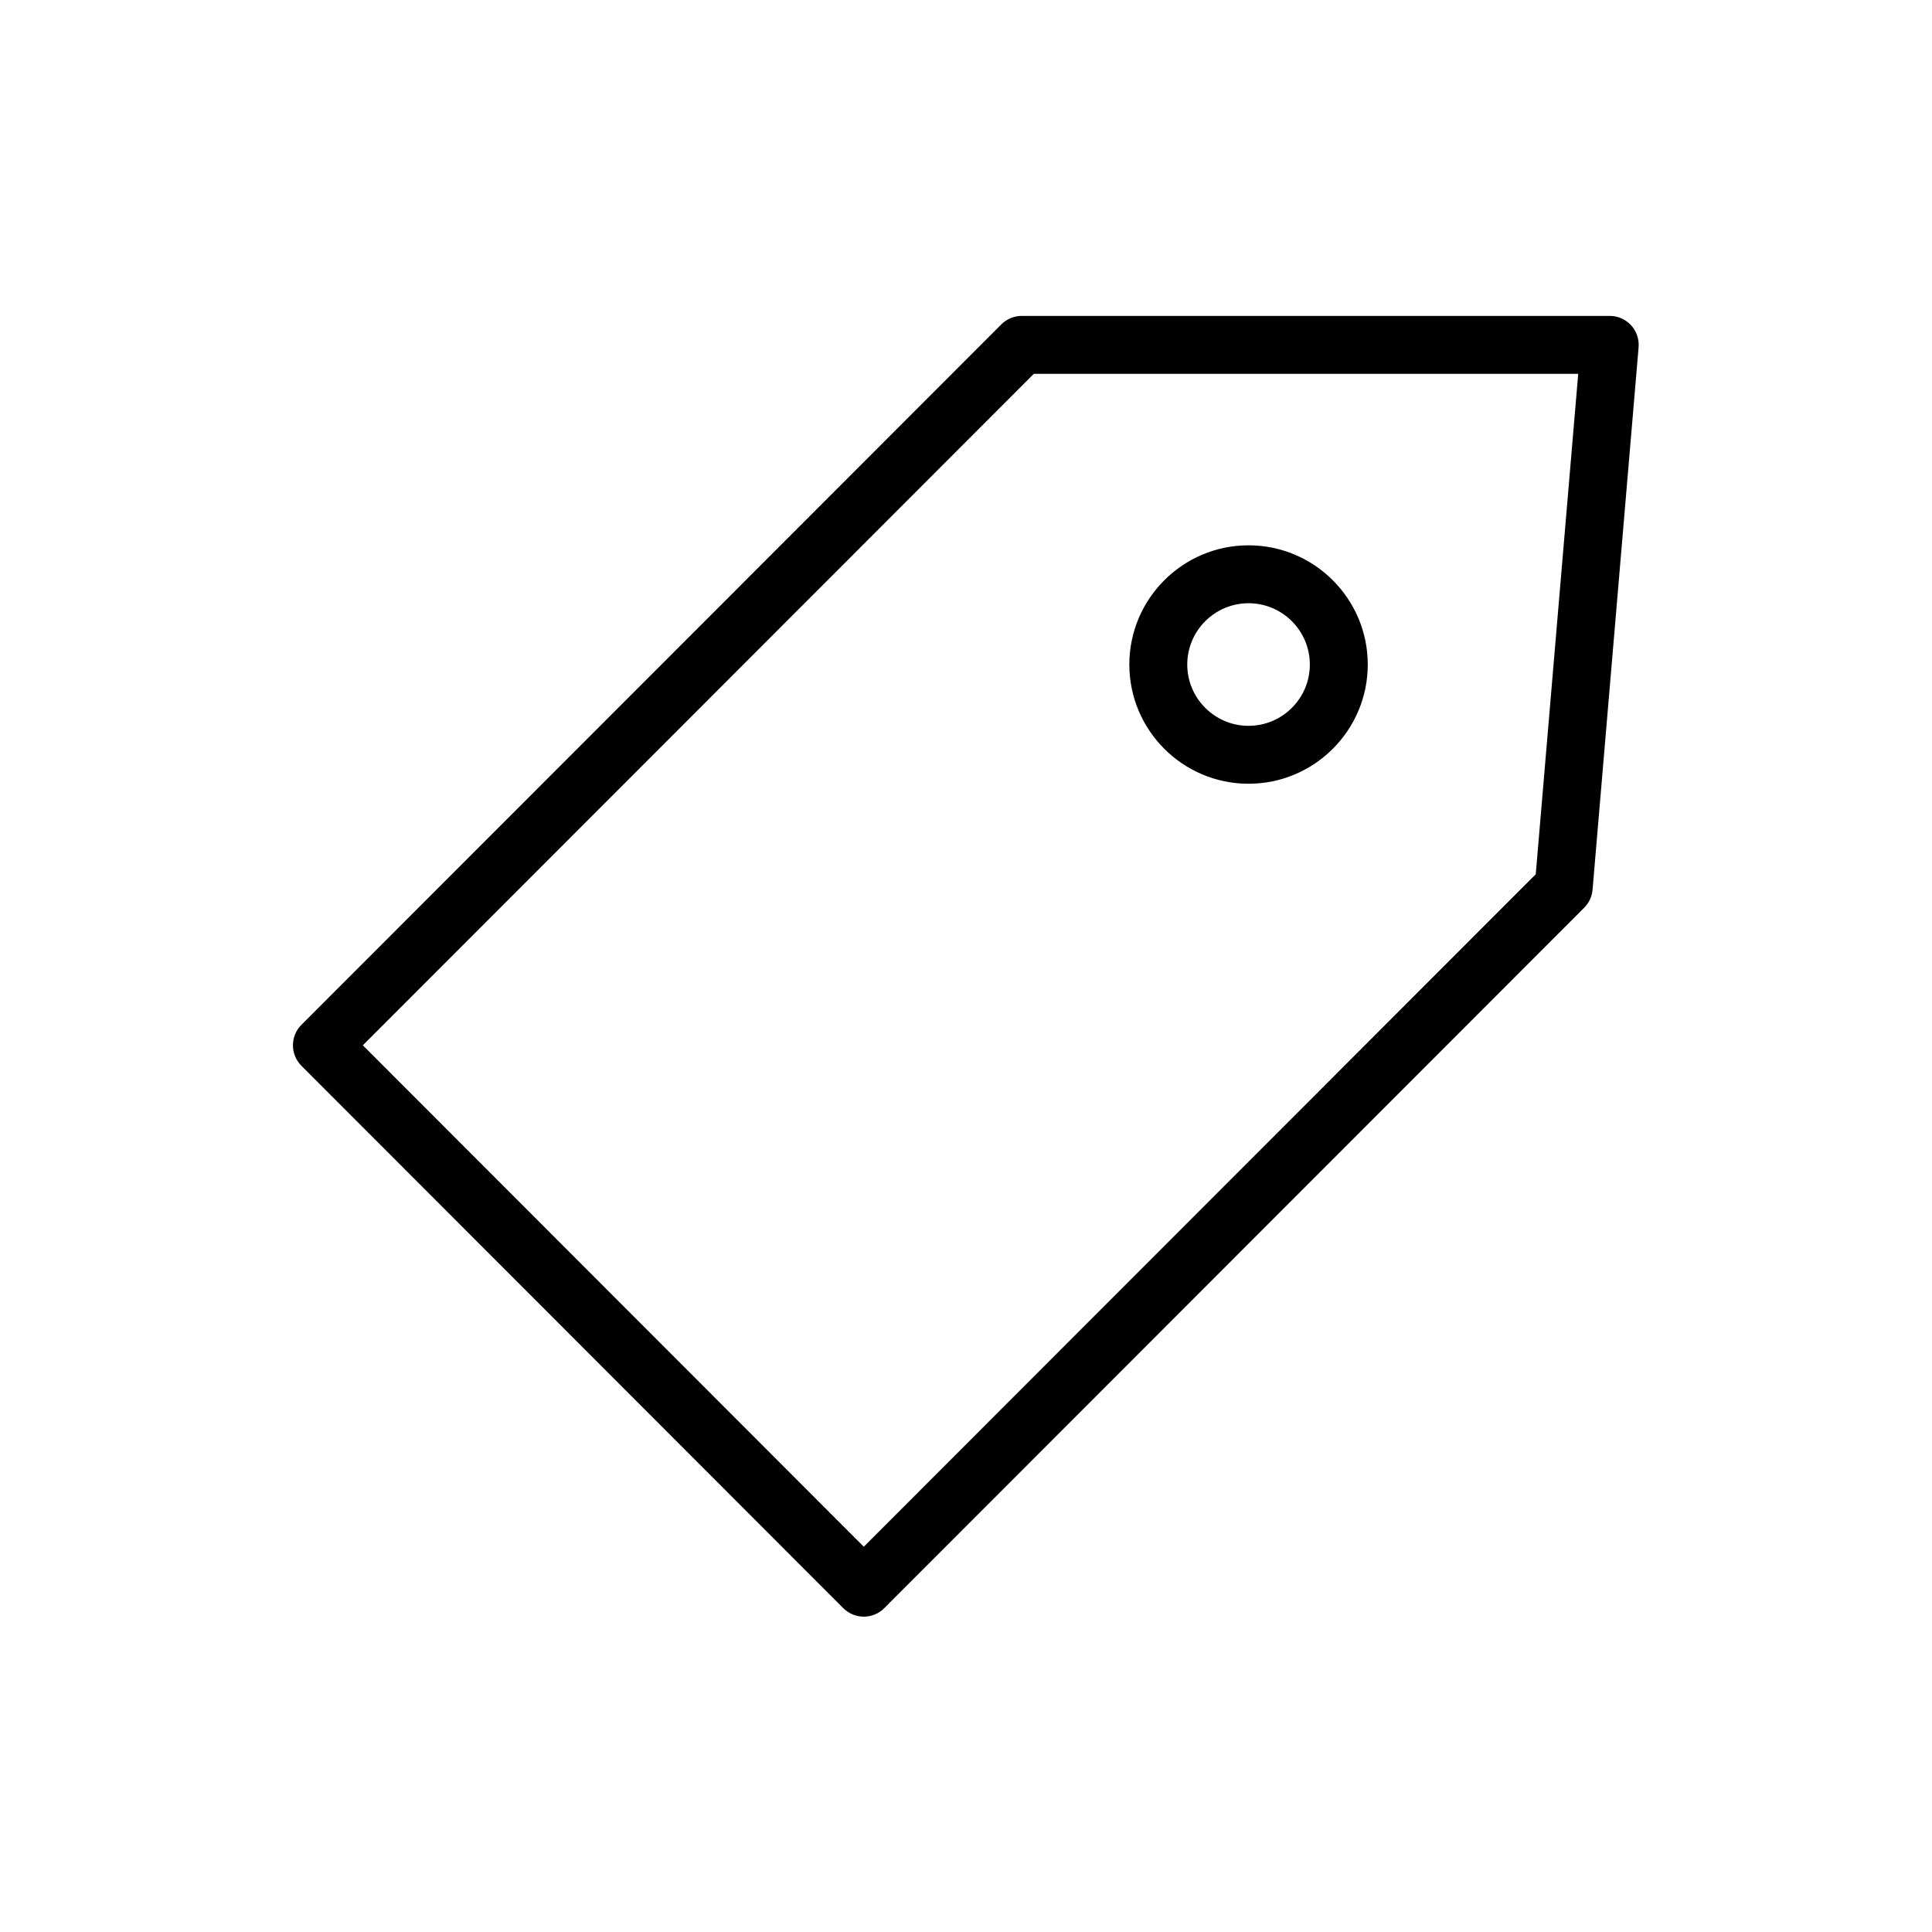
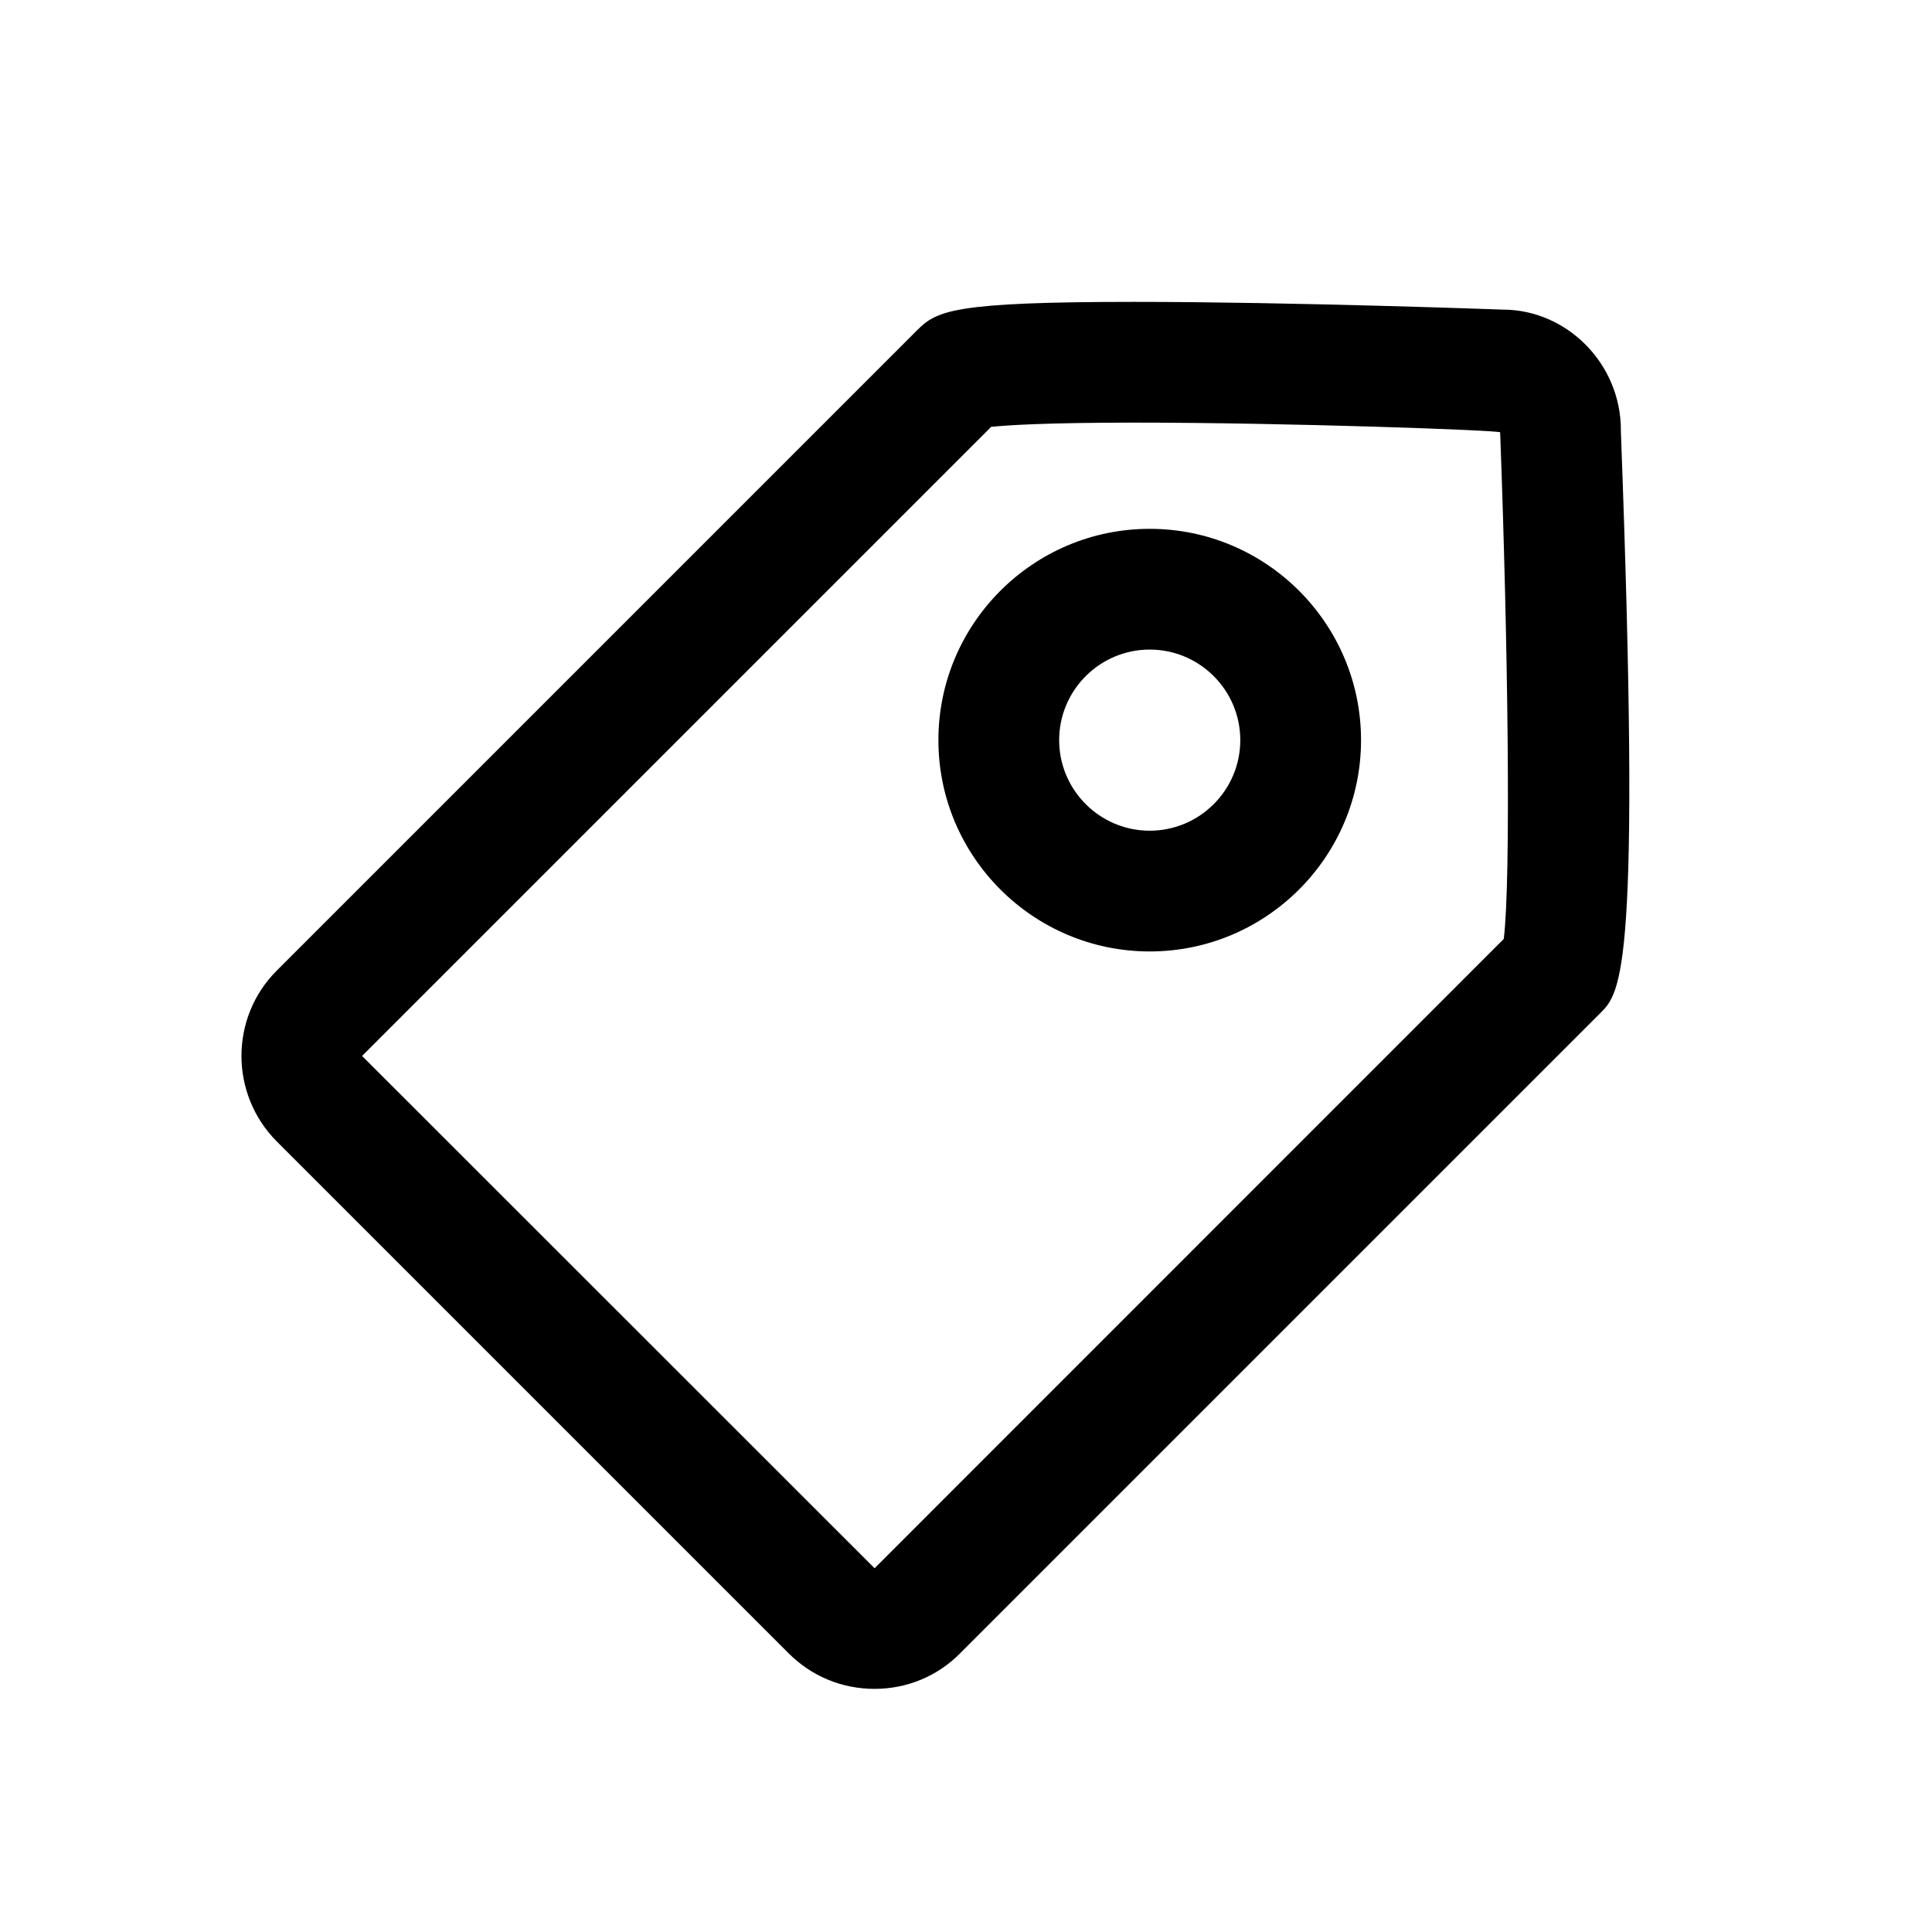
- <svg xmlns="http://www.w3.org/2000/svg" t="1641740199419" class="icon" viewBox="0 0 1024 1024" version="1.1" p-id="3524" width="200" height="200">
+ <svg xmlns="http://www.w3.org/2000/svg" t="1641799387396" class="icon" viewBox="0 0 1024 1024" version="1.1" p-id="2130" width="200" height="200">
  <defs>
    <style type="text/css" />
  </defs>
-   <path d="M457.822 856.864C457.822 856.864 457.822 856.864 457.822 856.864c-4.074 0-7.98-1.619-10.859-4.501L159.755 564.88c-5.988-5.994-5.987-15.706 0.001-21.698l370.976-371.251c2.879-2.881 6.785-4.499 10.857-4.499l311.606 0c4.297 0 8.396 1.801 11.303 4.965 2.907 3.164 4.355 7.402 3.991 11.683l-24.399 287.483c-0.306 3.607-1.878 6.991-4.437 9.552L468.68 852.364C465.802 855.246 461.895 856.864 457.822 856.864zM192.313 554.032l265.51 265.765 356.155-356.419 22.512-265.249L547.953 198.129 192.313 554.032z" p-id="3525" />
-   <path d="M661.757 415.402c-34.842 0-63.186-28.346-63.186-63.187 0-34.841 28.345-63.186 63.186-63.186s63.186 28.346 63.186 63.186C724.943 387.056 696.597 415.402 661.757 415.402zM661.757 319.729c-17.914 0-32.487 14.574-32.487 32.487 0 17.914 14.573 32.488 32.487 32.488s32.487-14.574 32.487-32.488C694.244 334.302 679.67 319.729 661.757 319.729z" p-id="3526" />
+   <path d="M796.992 497.696l-333.376 333.44h-0.128L191.904 559.68l333.44-333.44C533.472 225.408 553.6 224 601.28 224c82.24 0 191.68 4 193.824 5.12 4.16 111.296 5.824 236.896 1.92 268.576m62.08-269.76c0-35.2-28.64-63.84-62.656-63.84h-0.064C795.296 164.064 684.704 160 601.28 160c-96.16 0-104.8 4.64-115.2 15.04L146.656 514.464c-24.96 24.96-24.896 65.6 0.16 90.656l271.232 271.232c12.16 12.128 28.256 18.784 45.44 18.784 17.152 0 33.184-6.624 45.184-18.624l339.424-339.424c11.2-11.2 21.76-21.76 10.976-309.152" p-id="2131" />
+   <path d="M609.376 440.288c-26.464 0-48-21.536-48-48s21.536-48 48-48 48 21.536 48 48-21.536 48-48 48m0-160c-61.76 0-112 50.24-112 112s50.24 112 112 112 112-50.24 112-112-50.24-112-112-112" p-id="2132" />
</svg>
